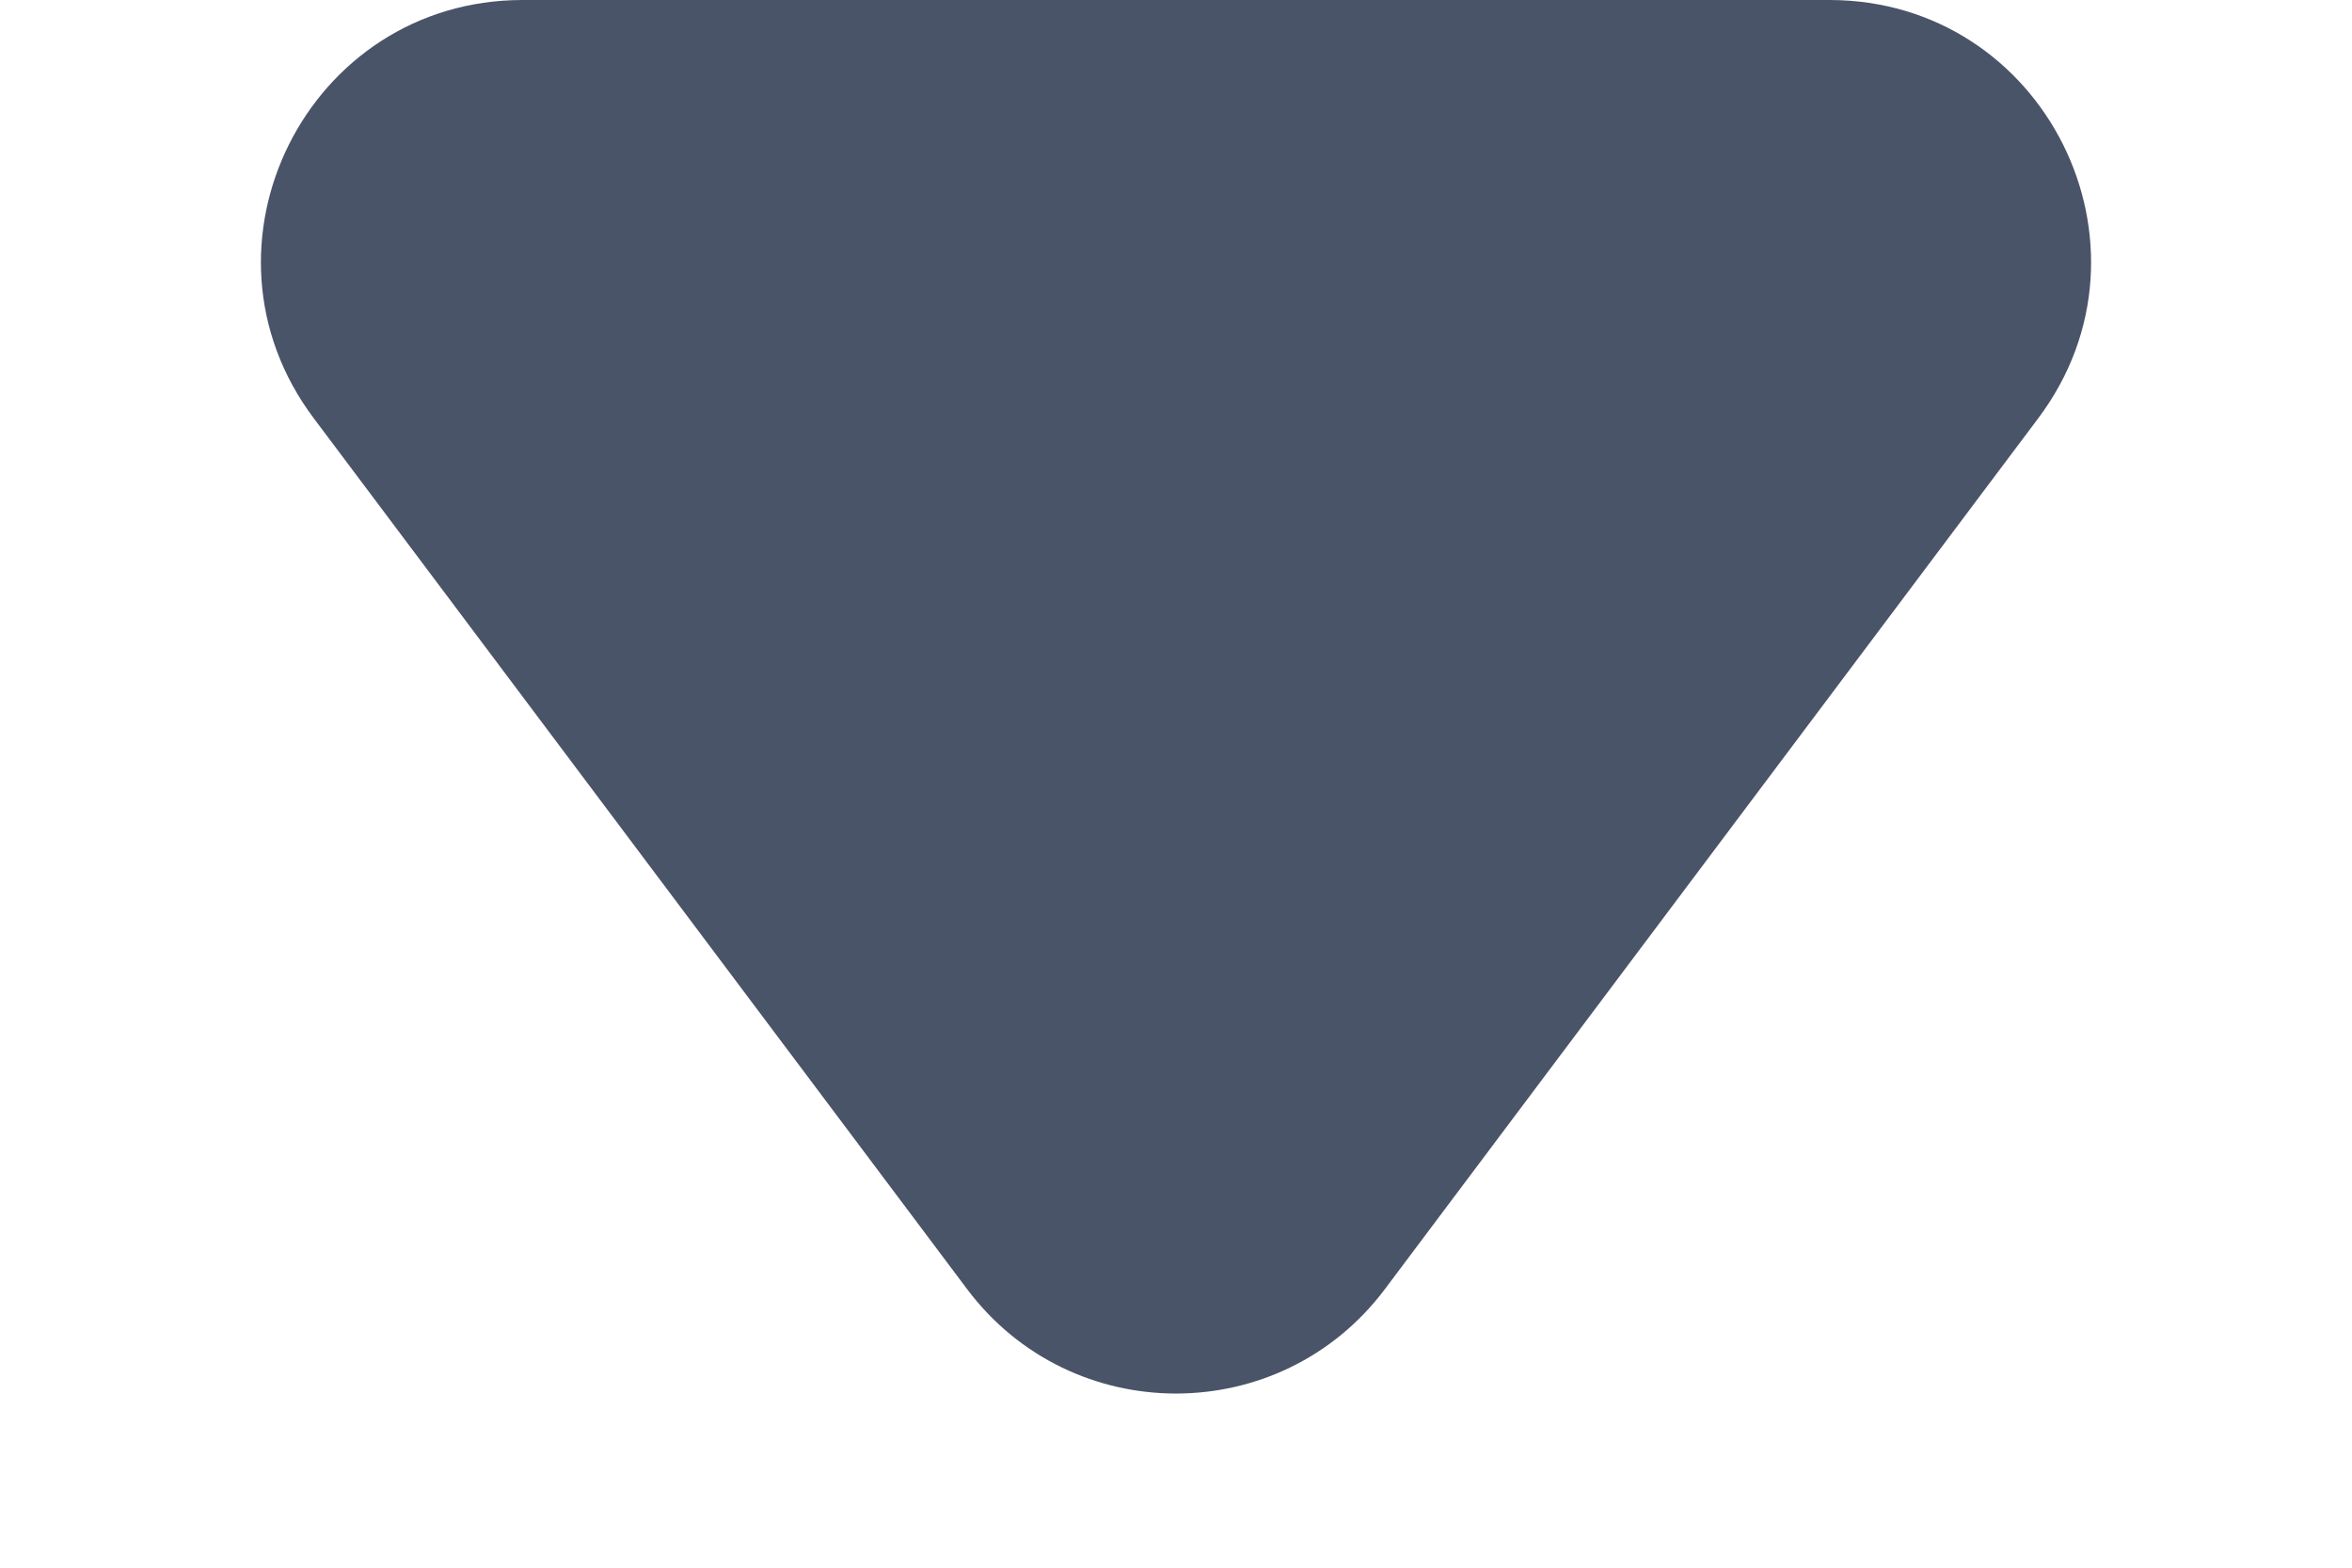
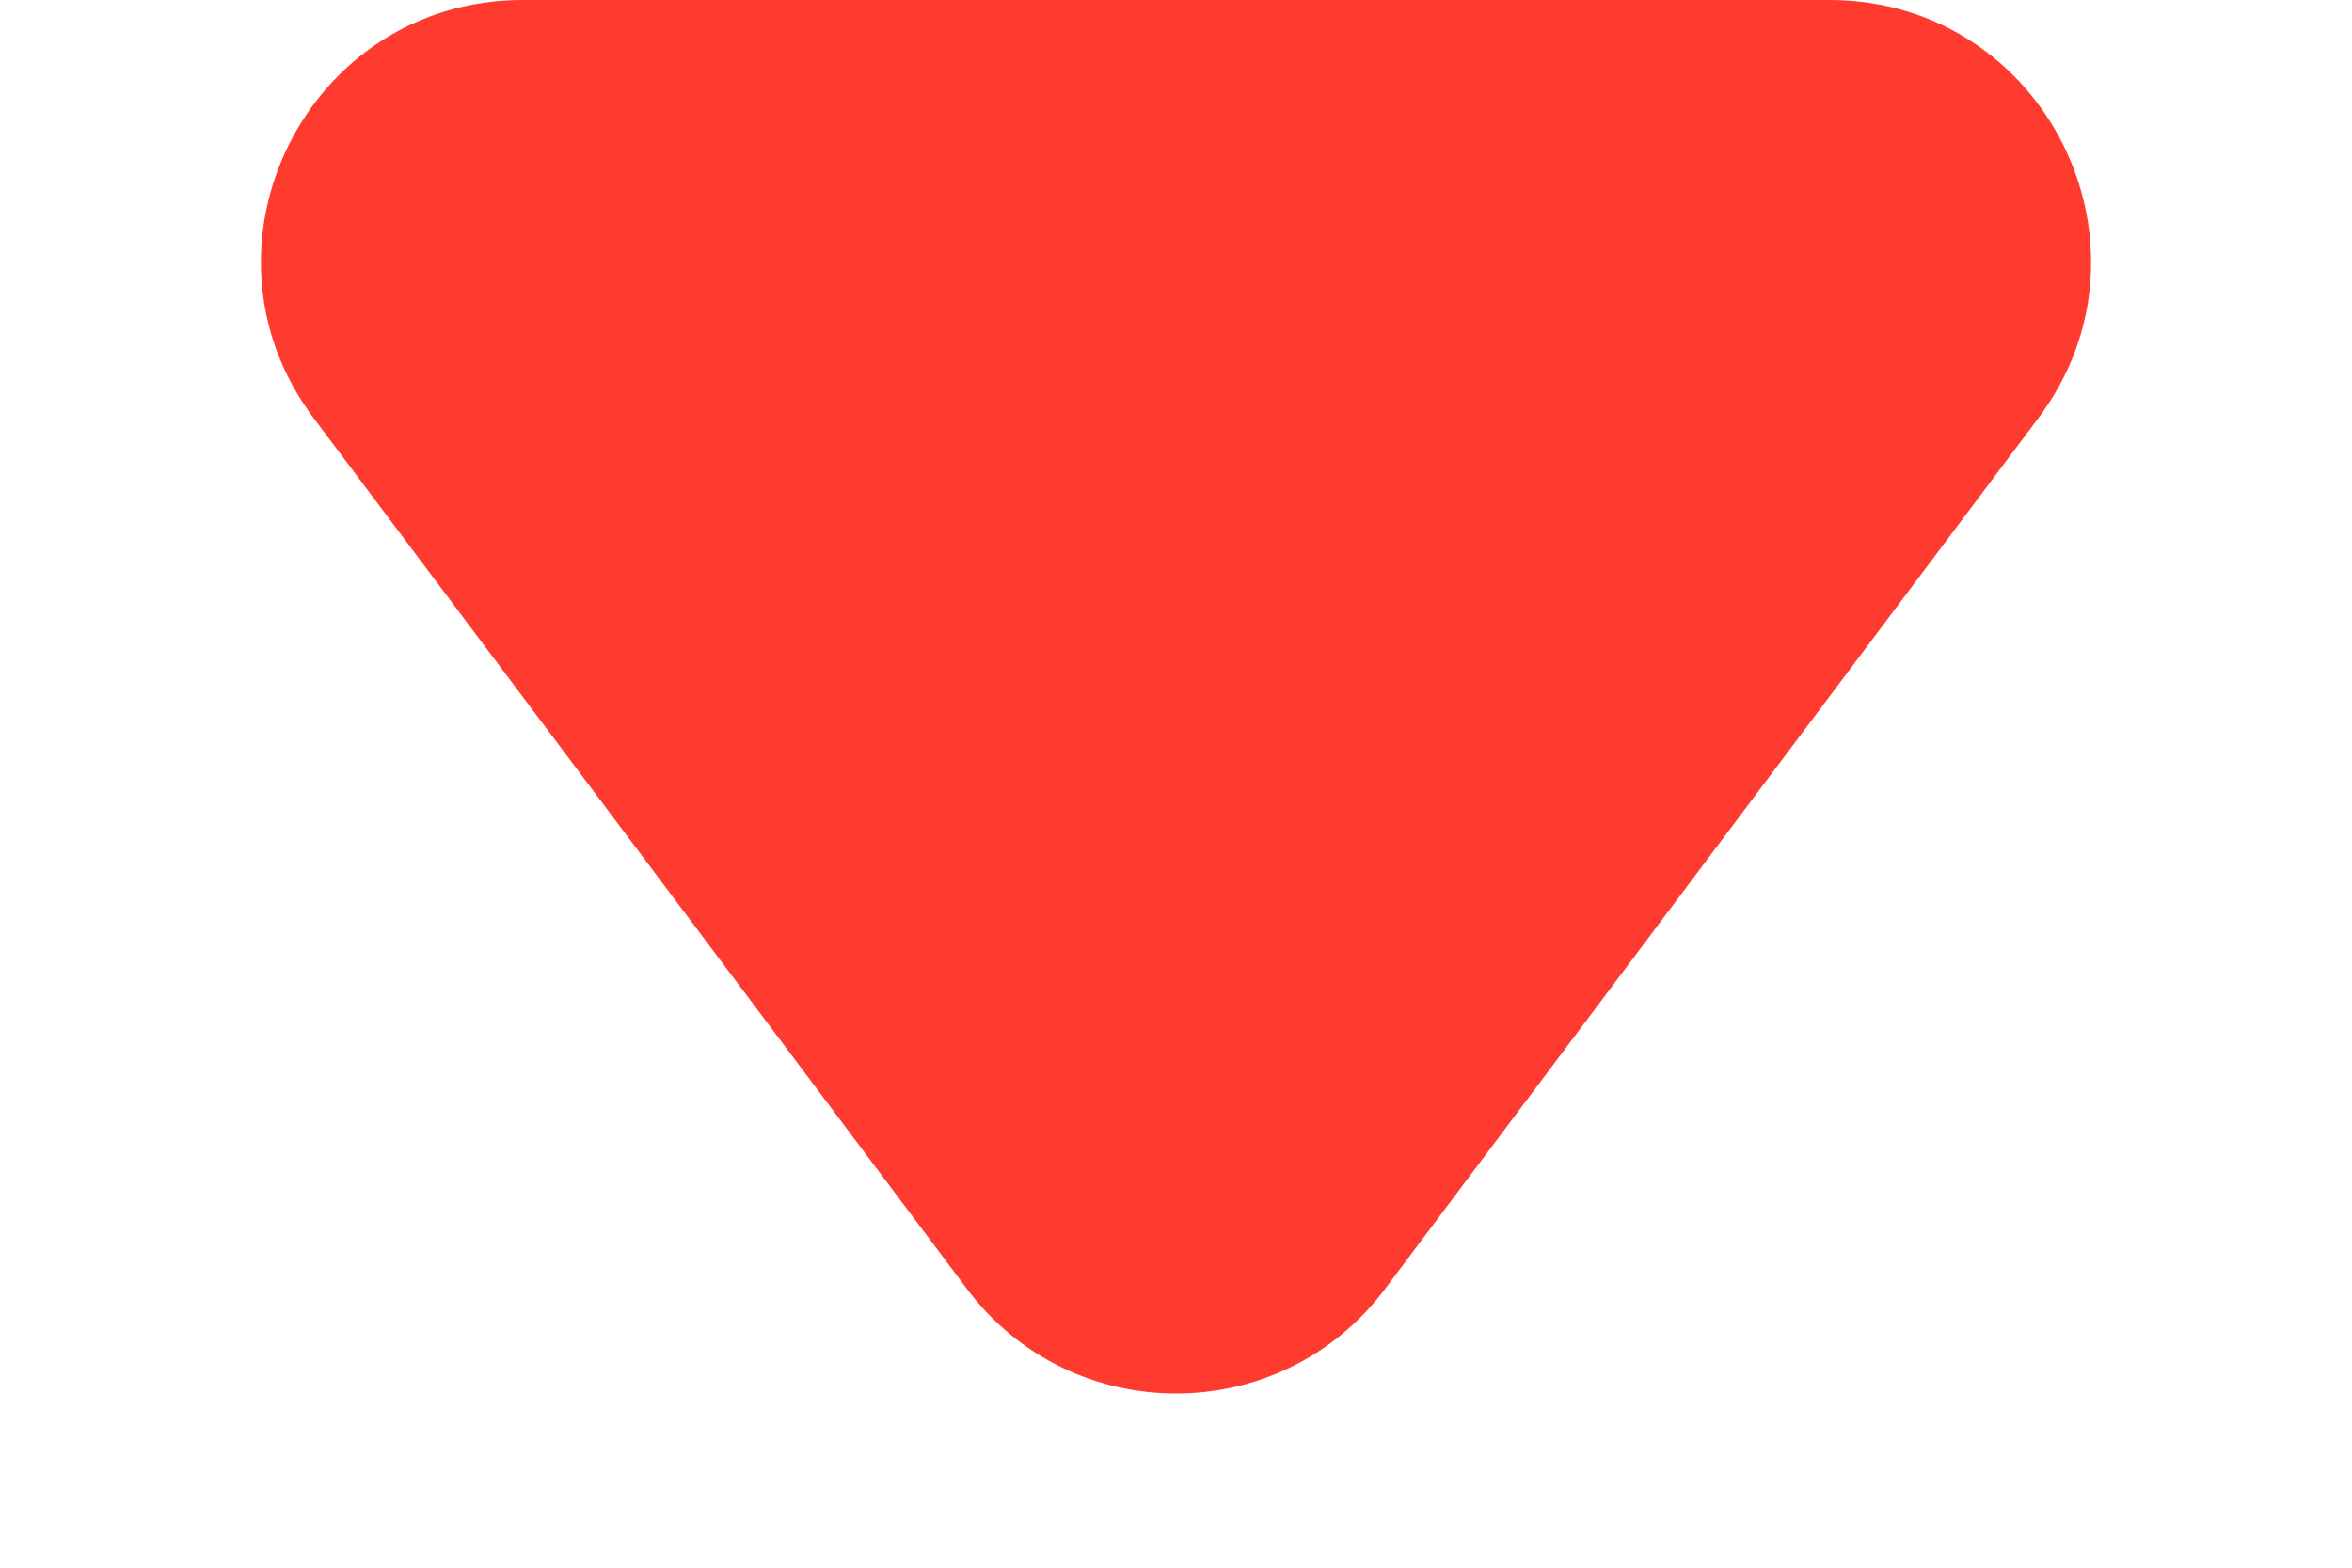
<svg xmlns="http://www.w3.org/2000/svg" width="9" height="6" viewBox="0 0 9 6" fill="none">
-   <path d="M5.3 4.933C4.9 5.467 4.1 5.467 3.7 4.933L1.2 1.6C0.706 0.941 1.176 0 2 0H7C7.824 0 8.294 0.941 7.8 1.6L5.3 4.933Z" fill="#4A5468" />
+   <path d="M5.3 4.933C4.9 5.467 4.1 5.467 3.7 4.933L1.2 1.6C0.706 0.941 1.176 0 2 0H7C7.824 0 8.294 0.941 7.8 1.6L5.3 4.933Z" fill="#ff3b30" />
</svg>
